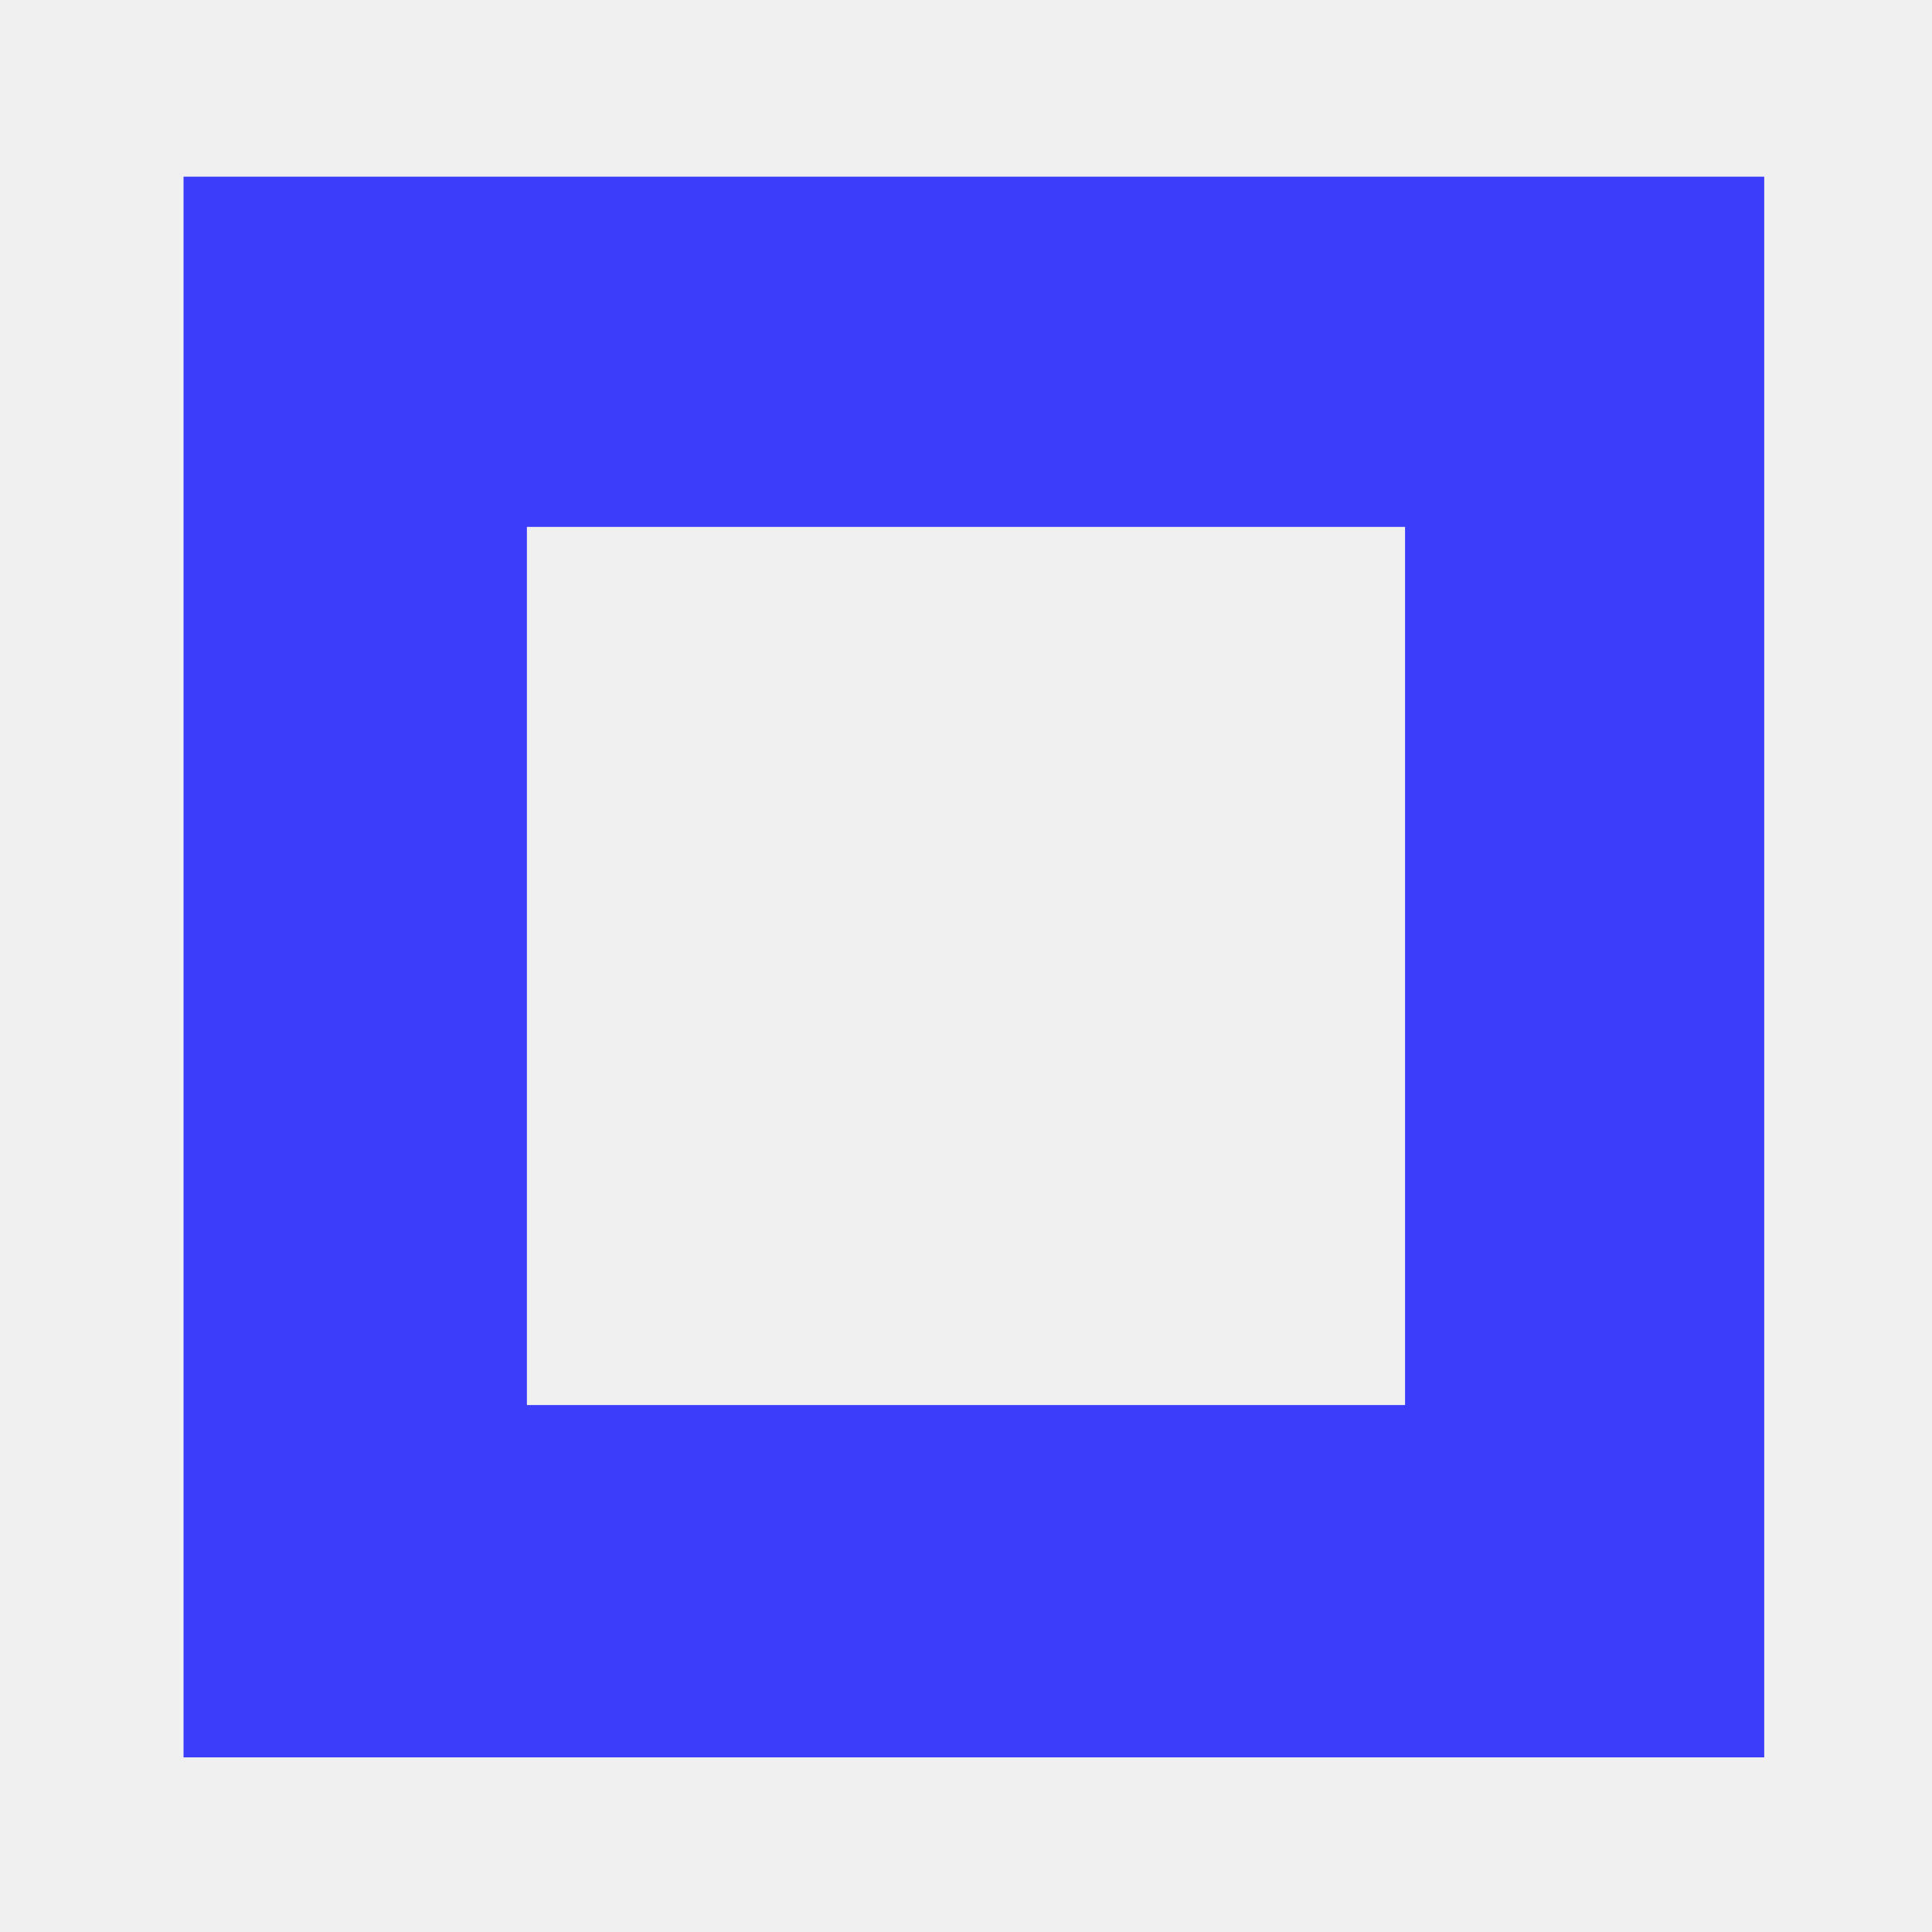
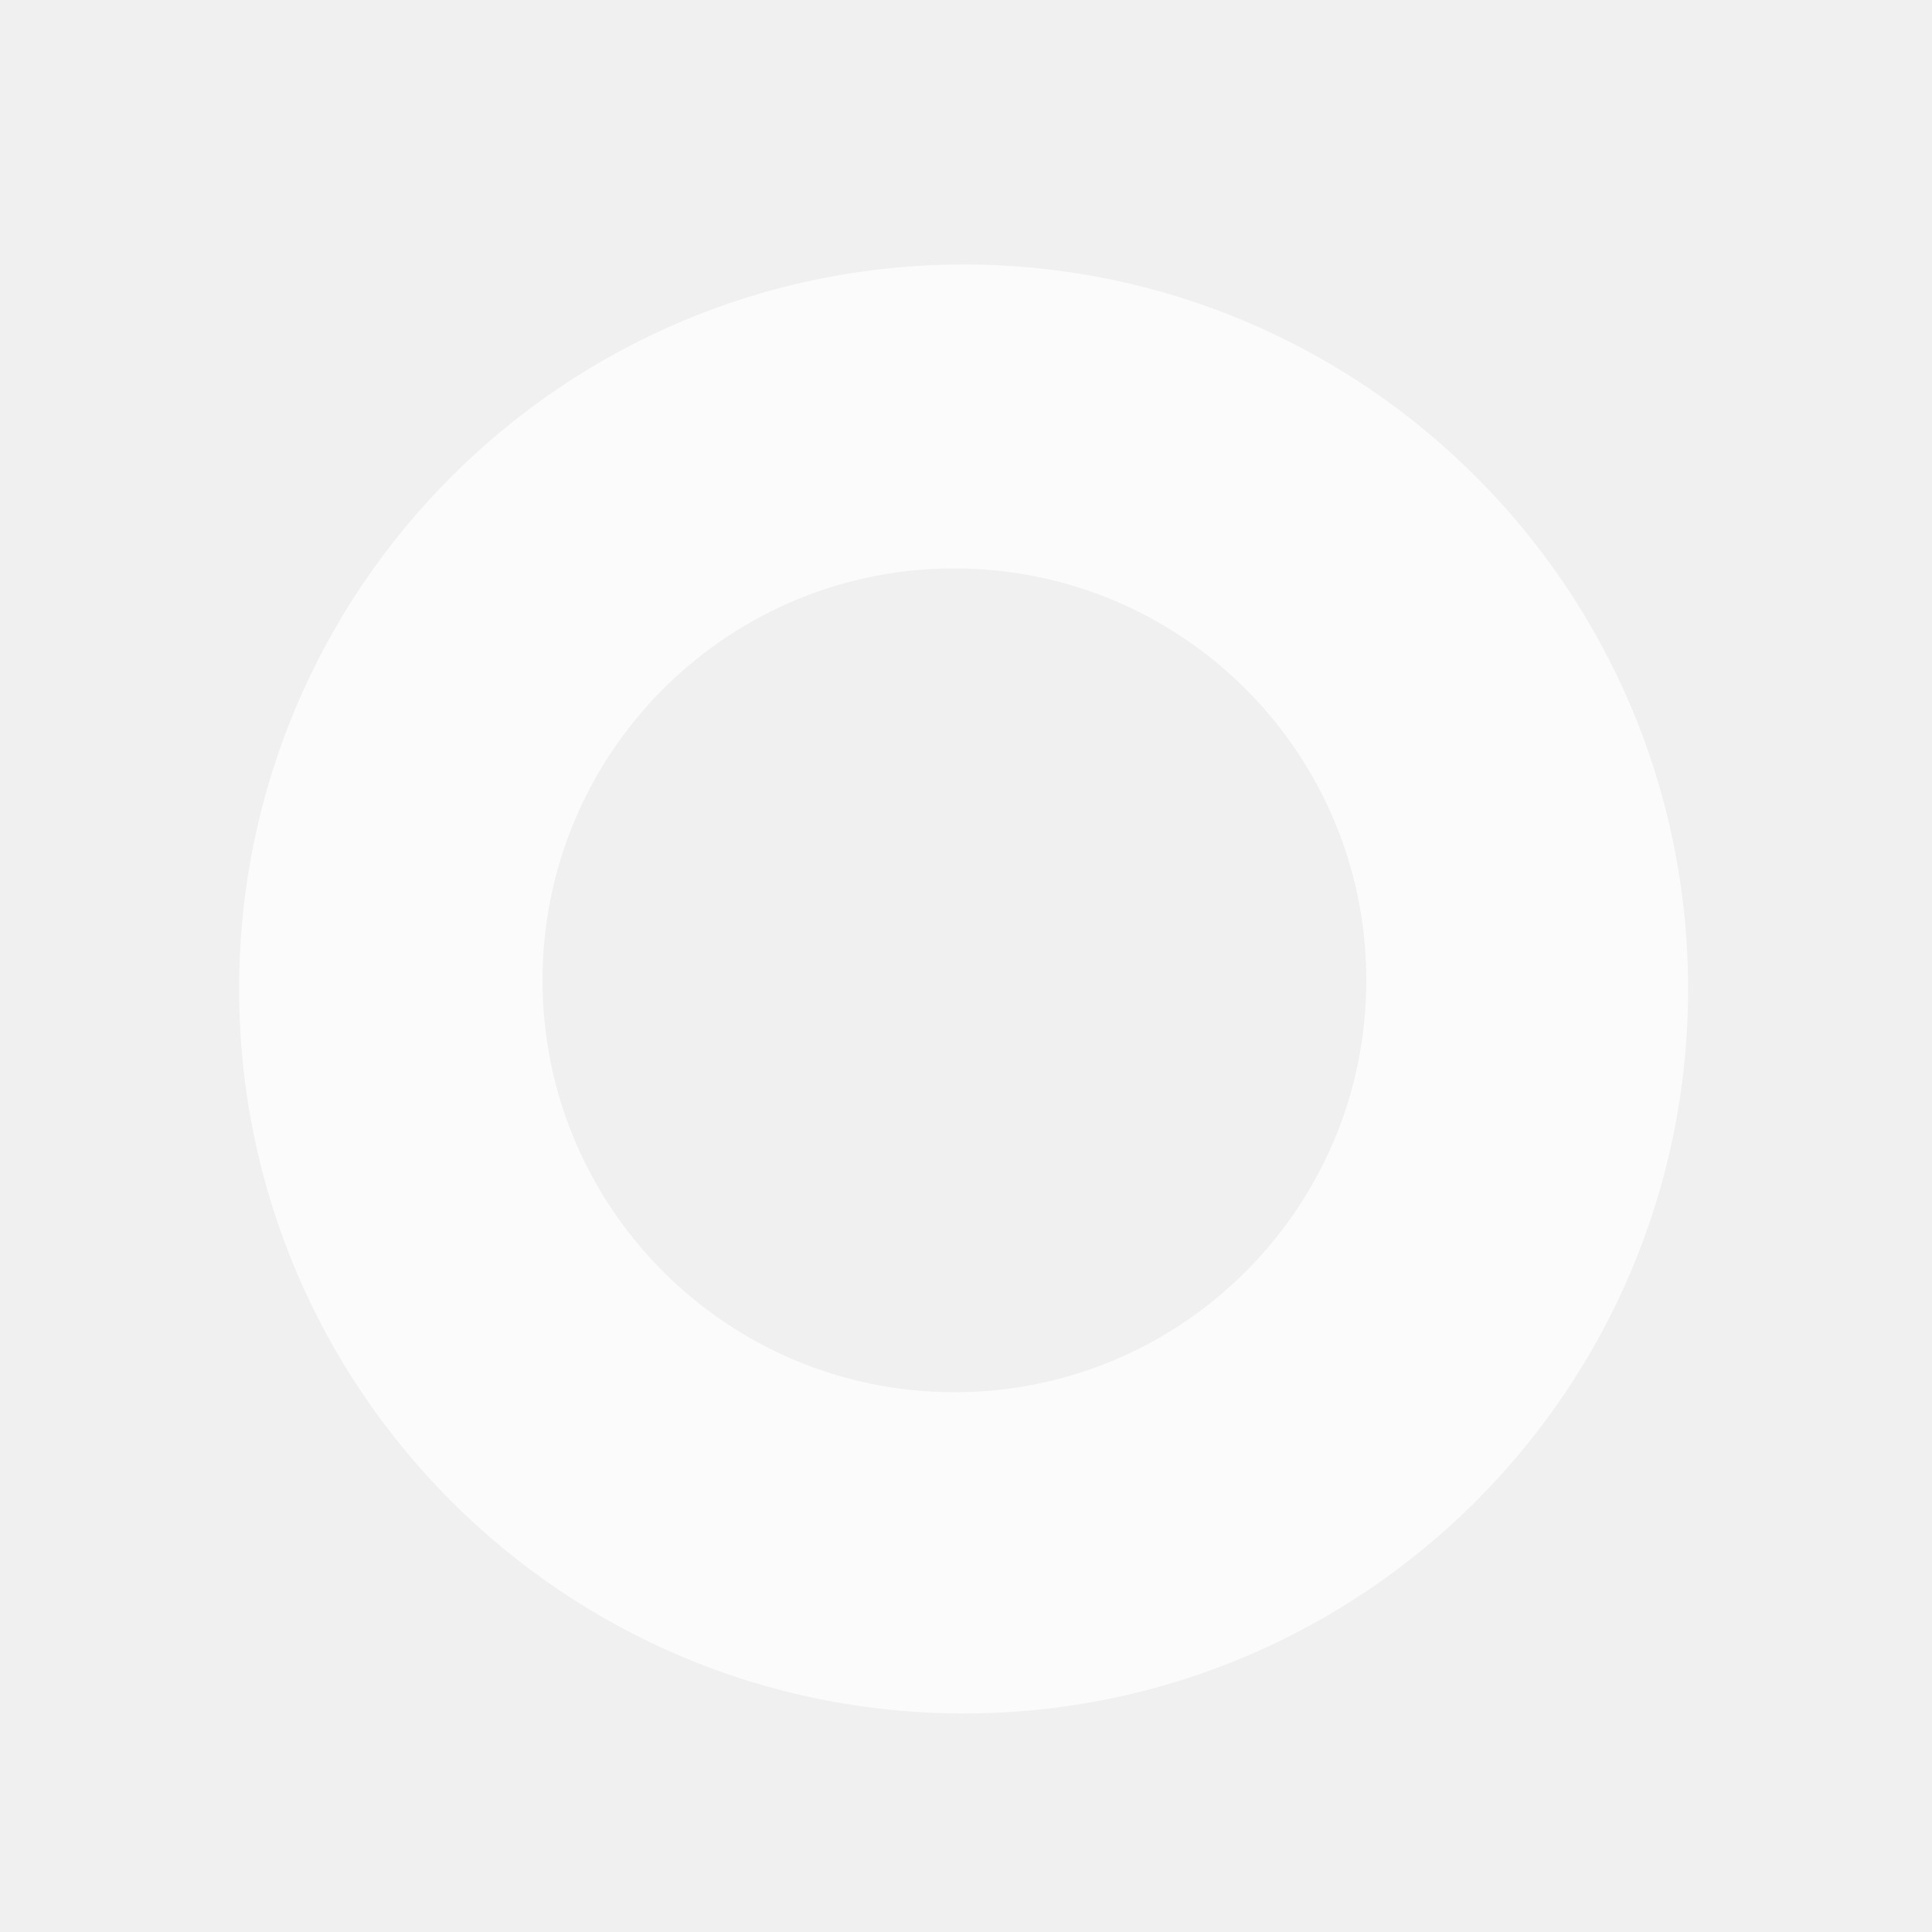
<svg xmlns="http://www.w3.org/2000/svg" width="22" height="22" viewBox="0 0 5.821 5.821" version="1.1" id="svg8">
  <defs id="defs2" />
  <g id="layer1">
-     <g id="active-center2" transform="translate(-7.088973,0.1248999)">
-       <path id="rect846" style="opacity:0.75;fill:#0000ff;fill-rule:evenodd;stroke-width:2.619" d="M 2.09,2.012 V 20.012 H 20.09 V 2.012 Z m 2.703,2.838 H 17.293 V 17.35 H 4.793 Z" transform="scale(0.2645833)" />
-       <rect style="opacity:0;fill:#0000ff;fill-rule:evenodd;stroke-width:0.706" id="rect899" width="5.898" height="5.875" x="0" y="0" />
+     <g id="active-center">
+       <path id="path848-6" style="fill:#ffffff;fill-rule:evenodd;stroke-width:3.129;opacity:0.75" d="M 10.973 3.012 A 8.25 8.25 0 0 0 2.723 11.262 A 8.25 8.25 0 0 0 10.973 19.512 A 8.25 8.25 0 0 0 19.223 11.262 A 8.25 8.25 0 0 0 10.973 3.012 z M 10.785 6.473 A 4.69 4.69 0 0 1 10.869 6.473 A 4.69 4.69 0 0 1 15.559 11.162 A 4.69 4.69 0 0 1 10.869 15.854 A 4.69 4.69 0 0 1 6.178 11.162 A 4.69 4.69 0 0 1 10.785 6.473 z " transform="scale(0.2645833)" />
+       <rect style="opacity:0;fill:#ff0000;fill-opacity:0.973;fill-rule:evenodd;stroke-width:0.706" id="rect1461" width="5.821" height="5.821" x="0" y="0" />
    </g>
-     <g id="hover-center2" transform="translate(-7.714133,6.346718)">
-       <path id="rect846-5" style="opacity:1;fill:#0000ff;fill-rule:evenodd;stroke-width:2.619" d="m 2.09,24.217 v 18 H 20.09 v -18 z m 2.703,2.836 H 17.293 v 12.5 H 4.793 Z" transform="matrix(0.2645833,0,0,0.2645833,0,-5.874912)" />
-       <rect style="opacity:0;fill:#0000ff;fill-rule:evenodd;stroke-width:0.706" id="rect899-5" width="5.898" height="5.875" x="0" y="0" />
+     <g id="hover-center" transform="translate(1.1048991e-7,5.820833)">
+       <rect style="opacity:0;fill:#ff0000;fill-opacity:0.973;fill-rule:evenodd;stroke-width:0.706" id="rect1461-5" width="5.821" height="5.821" x="0" y="0" />
+       <path id="path848" style="opacity:1;fill:#ffffff;fill-rule:evenodd;stroke-width:3.129" d="M 11 24.75 A 8.25 8.25 0 0 0 2.75 33 A 8.25 8.25 0 0 0 11 41.25 A 8.25 8.25 0 0 0 19.25 33 A 8.25 8.25 0 0 0 11 24.75 z M 10.785 28.191 A 4.69 4.69 0 0 1 10.869 28.191 A 4.69 4.69 0 0 1 15.559 32.881 A 4.69 4.69 0 0 1 10.869 37.57 A 4.69 4.69 0 0 1 6.178 32.881 A 4.69 4.69 0 0 1 10.785 28.191 z " transform="matrix(0.2645833,0,0,0.2645833,-1.1048991e-7,-5.820833)" />
    </g>
-     <g id="inactive-center2" transform="translate(-7.259212,17.18147)">
-       <path id="rect846-7" style="opacity:0.75;fill:#3030bf;fill-opacity:1;fill-rule:evenodd;stroke-width:2.619" d="m 1.797,68.012 v 18 h 18 v -18 z m 2.705,2.838 H 17.002 v 12.5 H 4.502 Z" transform="matrix(0.2645833,0,0,0.2645833,0.0774559,-17.4625)" />
-       <rect style="opacity:0;fill:#0000ff;fill-rule:evenodd;stroke-width:0.706" id="rect899-9" width="5.898" height="5.875" x="0" y="0" />
+     <g id="pressed-center" transform="translate(0,11.64167)">
+       <circle style="fill:#ffffff;fill-rule:evenodd;stroke-width:0.828" id="path848-3" cx="2.903" cy="2.89" r="2.183" />
+       <rect style="opacity:0;fill:#ff0000;fill-opacity:0.973;fill-rule:evenodd;stroke-width:0.706" id="rect1461-5-6" width="5.821" height="5.821" x="0" y="0" />
    </g>
-     <g id="deactivated-center2" transform="translate(-6.324897,23.28333)">
-       <path id="rect846-60" style="opacity:0.75;fill:#3030bf;fill-opacity:1;fill-rule:evenodd;stroke-width:2.619" d="M 2.09,89.205 V 107.205 H 20.09 V 89.205 Z m 2.703,2.836 H 17.293 V 104.541 H 4.793 Z" transform="matrix(0.2645833,0,0,0.2645833,0,-23.06987)" />
-       <rect style="opacity:0;fill:#0000ff;fill-rule:evenodd;stroke-width:0.706" id="rect899-2" width="5.898" height="5.875" x="0" y="0" />
+     <g id="inactive-center" transform="translate(1.1048991e-7,17.4625)">
+       <path id="path848-7" style="fill:#bfbfbf;fill-rule:evenodd;stroke-width:3.129;fill-opacity:1;opacity:0.75" d="M 11.078 68.73 A 8.25 8.25 0 0 0 2.984 76.98 A 8.25 8.25 0 0 0 11.234 85.23 A 8.25 8.25 0 0 0 19.484 76.98 A 8.25 8.25 0 0 0 11.234 68.73 A 8.25 8.25 0 0 0 11.078 68.73 z M 11.215 72.256 A 4.69 4.69 0 0 1 15.904 76.947 A 4.69 4.69 0 0 1 11.215 81.637 A 4.69 4.69 0 0 1 6.525 76.947 A 4.69 4.69 0 0 1 11.215 72.256 z " transform="matrix(0.2645833,0,0,0.2645833,-1.1048991e-7,-17.4625)" />
+       <rect style="opacity:0;fill:#ff0000;fill-opacity:0.973;fill-rule:evenodd;stroke-width:0.706" id="rect1461-5-1" width="5.821" height="5.821" x="0" y="0" />
    </g>
-     <g id="pressed-center" transform="translate(0,11.58759)">
-       <rect style="opacity:1;fill:#0000ff;fill-rule:evenodd;stroke-width:0.693" id="rect846-5-1" width="4.762" height="4.762" x="0.553" y="0.532" />
-       <rect style="opacity:0;fill:#0000ff;fill-rule:evenodd;stroke-width:0.706" id="rect899-5-7" width="5.898" height="5.875" x="0" y="0" />
-     </g>
-     <g id="hover-center" transform="translate(-0.0774559,5.766755)">
-       <path id="rect846-5-1-2" style="opacity:1;fill:#0000ff;fill-rule:evenodd;stroke-width:2.619" d="M 1.797 23.807 L 1.797 41.807 L 19.797 41.807 L 19.797 23.807 L 1.797 23.807 z M 6 28 L 16 28 L 16 38 L 6 38 L 6 28 z " transform="matrix(0.2645833,0,0,0.2645833,0.0774559,-5.766755)" />
-       <rect style="opacity:0;fill:#0000ff;fill-rule:evenodd;stroke-width:0.706" id="rect899-5-7-0" width="5.898" height="5.875" x="0" y="0" />
-     </g>
-     <g id="active-center">
-       <path id="rect846-5-1-3" style="opacity:0.75;fill:#0000ff;fill-rule:evenodd;stroke-width:2.619" d="M 2.09 2.012 L 2.09 20.012 L 20.09 20.012 L 20.09 2.012 L 2.09 2.012 z M 6 6 L 16 6 L 16 16 L 6 16 L 6 6 z " transform="scale(0.2645833)" />
-       <rect style="opacity:0;fill:#0000ff;fill-rule:evenodd;stroke-width:0.706" id="rect899-5-7-7" width="5.898" height="5.875" x="0" y="0" />
-     </g>
-     <g id="inactive-center" transform="translate(-0.0774559,17.40842)">
-       <path id="rect846-5-1-9" style="opacity:0.75;fill:#3030bf;fill-opacity:1;fill-rule:evenodd;stroke-width:2.619" d="M 1.797 67.807 L 1.797 85.807 L 19.797 85.807 L 19.797 67.807 L 1.797 67.807 z M 6 72 L 16 72 L 16 82 L 6 82 L 6 72 z " transform="matrix(0.2645833,0,0,0.2645833,0.0774559,-17.40842)" />
-       <rect style="opacity:0;fill:#0000ff;fill-rule:evenodd;stroke-width:0.706" id="rect899-5-7-2" width="5.898" height="5.875" x="0" y="0" />
-     </g>
-     <g id="deactivated-center" transform="translate(-0.0774559,23.22925)">
-       <path id="rect846-5-1-97" style="opacity:0.75;fill:#3030bf;fill-opacity:1;fill-rule:evenodd;stroke-width:2.619" d="M 1.797 89.807 L 1.797 107.807 L 19.797 107.807 L 19.797 89.807 L 1.797 89.807 z M 6 94 L 16 94 L 16 104 L 6 104 L 6 94 z " transform="matrix(0.2645833,0,0,0.2645833,0.0774559,-23.22925)" />
-       <rect style="opacity:0;fill:#0000ff;fill-rule:evenodd;stroke-width:0.706" id="rect899-5-7-3" width="5.898" height="5.875" x="0" y="0" />
+     <g id="deactivated-center" transform="translate(1.1048994e-7,23.28333)">
+       <rect style="opacity:0;fill:#ff0000;fill-opacity:0.973;fill-rule:evenodd;stroke-width:0.706" id="rect1461-5-9" width="5.821" height="5.821" x="0" y="0" />
+       <path id="path848-5" style="fill:#bfbfbf;fill-rule:evenodd;stroke-width:3.129;fill-opacity:1;opacity:0.75" d="M 11.191 90.881 A 8.25 8.25 0 0 0 2.941 99.131 A 8.25 8.25 0 0 0 11.191 107.381 A 8.25 8.25 0 0 0 19.441 99.131 A 8.25 8.25 0 0 0 11.191 90.881 z M 10.963 94.51 A 4.69 4.69 0 0 1 11.045 94.51 A 4.69 4.69 0 0 1 15.734 99.199 A 4.69 4.69 0 0 1 11.045 103.891 A 4.69 4.69 0 0 1 6.355 99.199 A 4.69 4.69 0 0 1 10.963 94.51 z " transform="matrix(0.2645833,0,0,0.2645833,-1.1048994e-7,-23.28333)" />
    </g>
  </g>
</svg>
